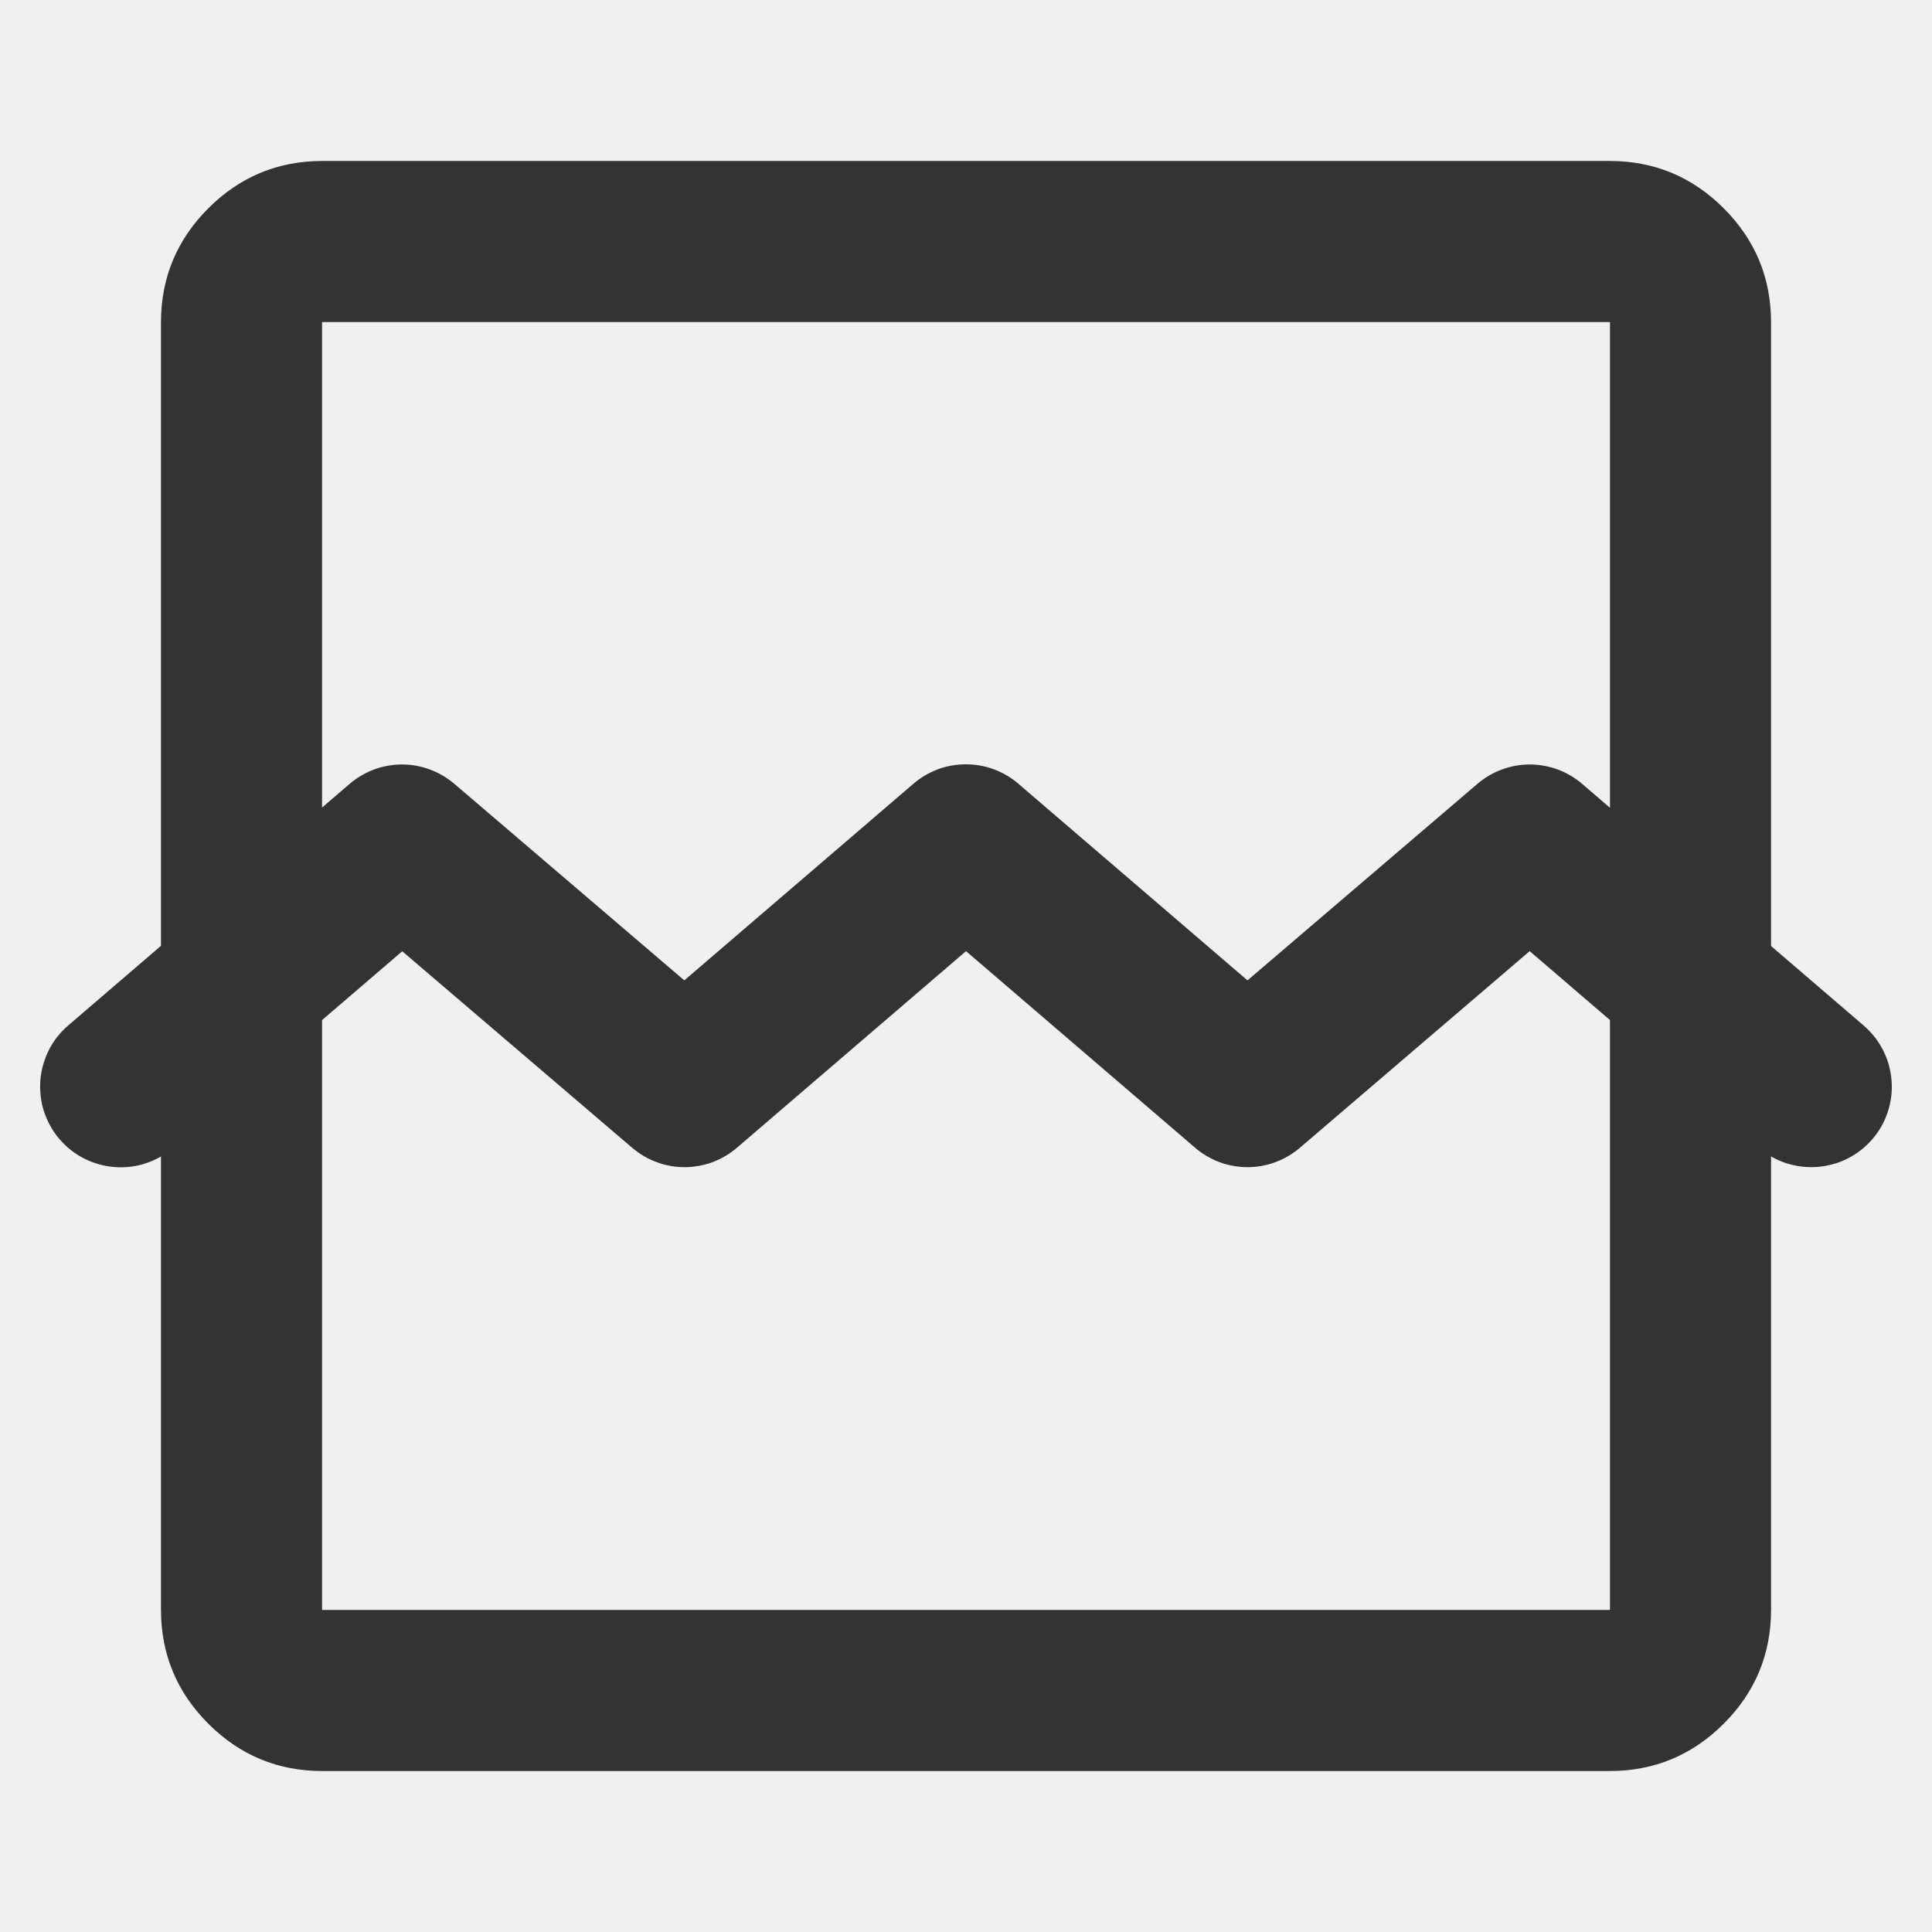
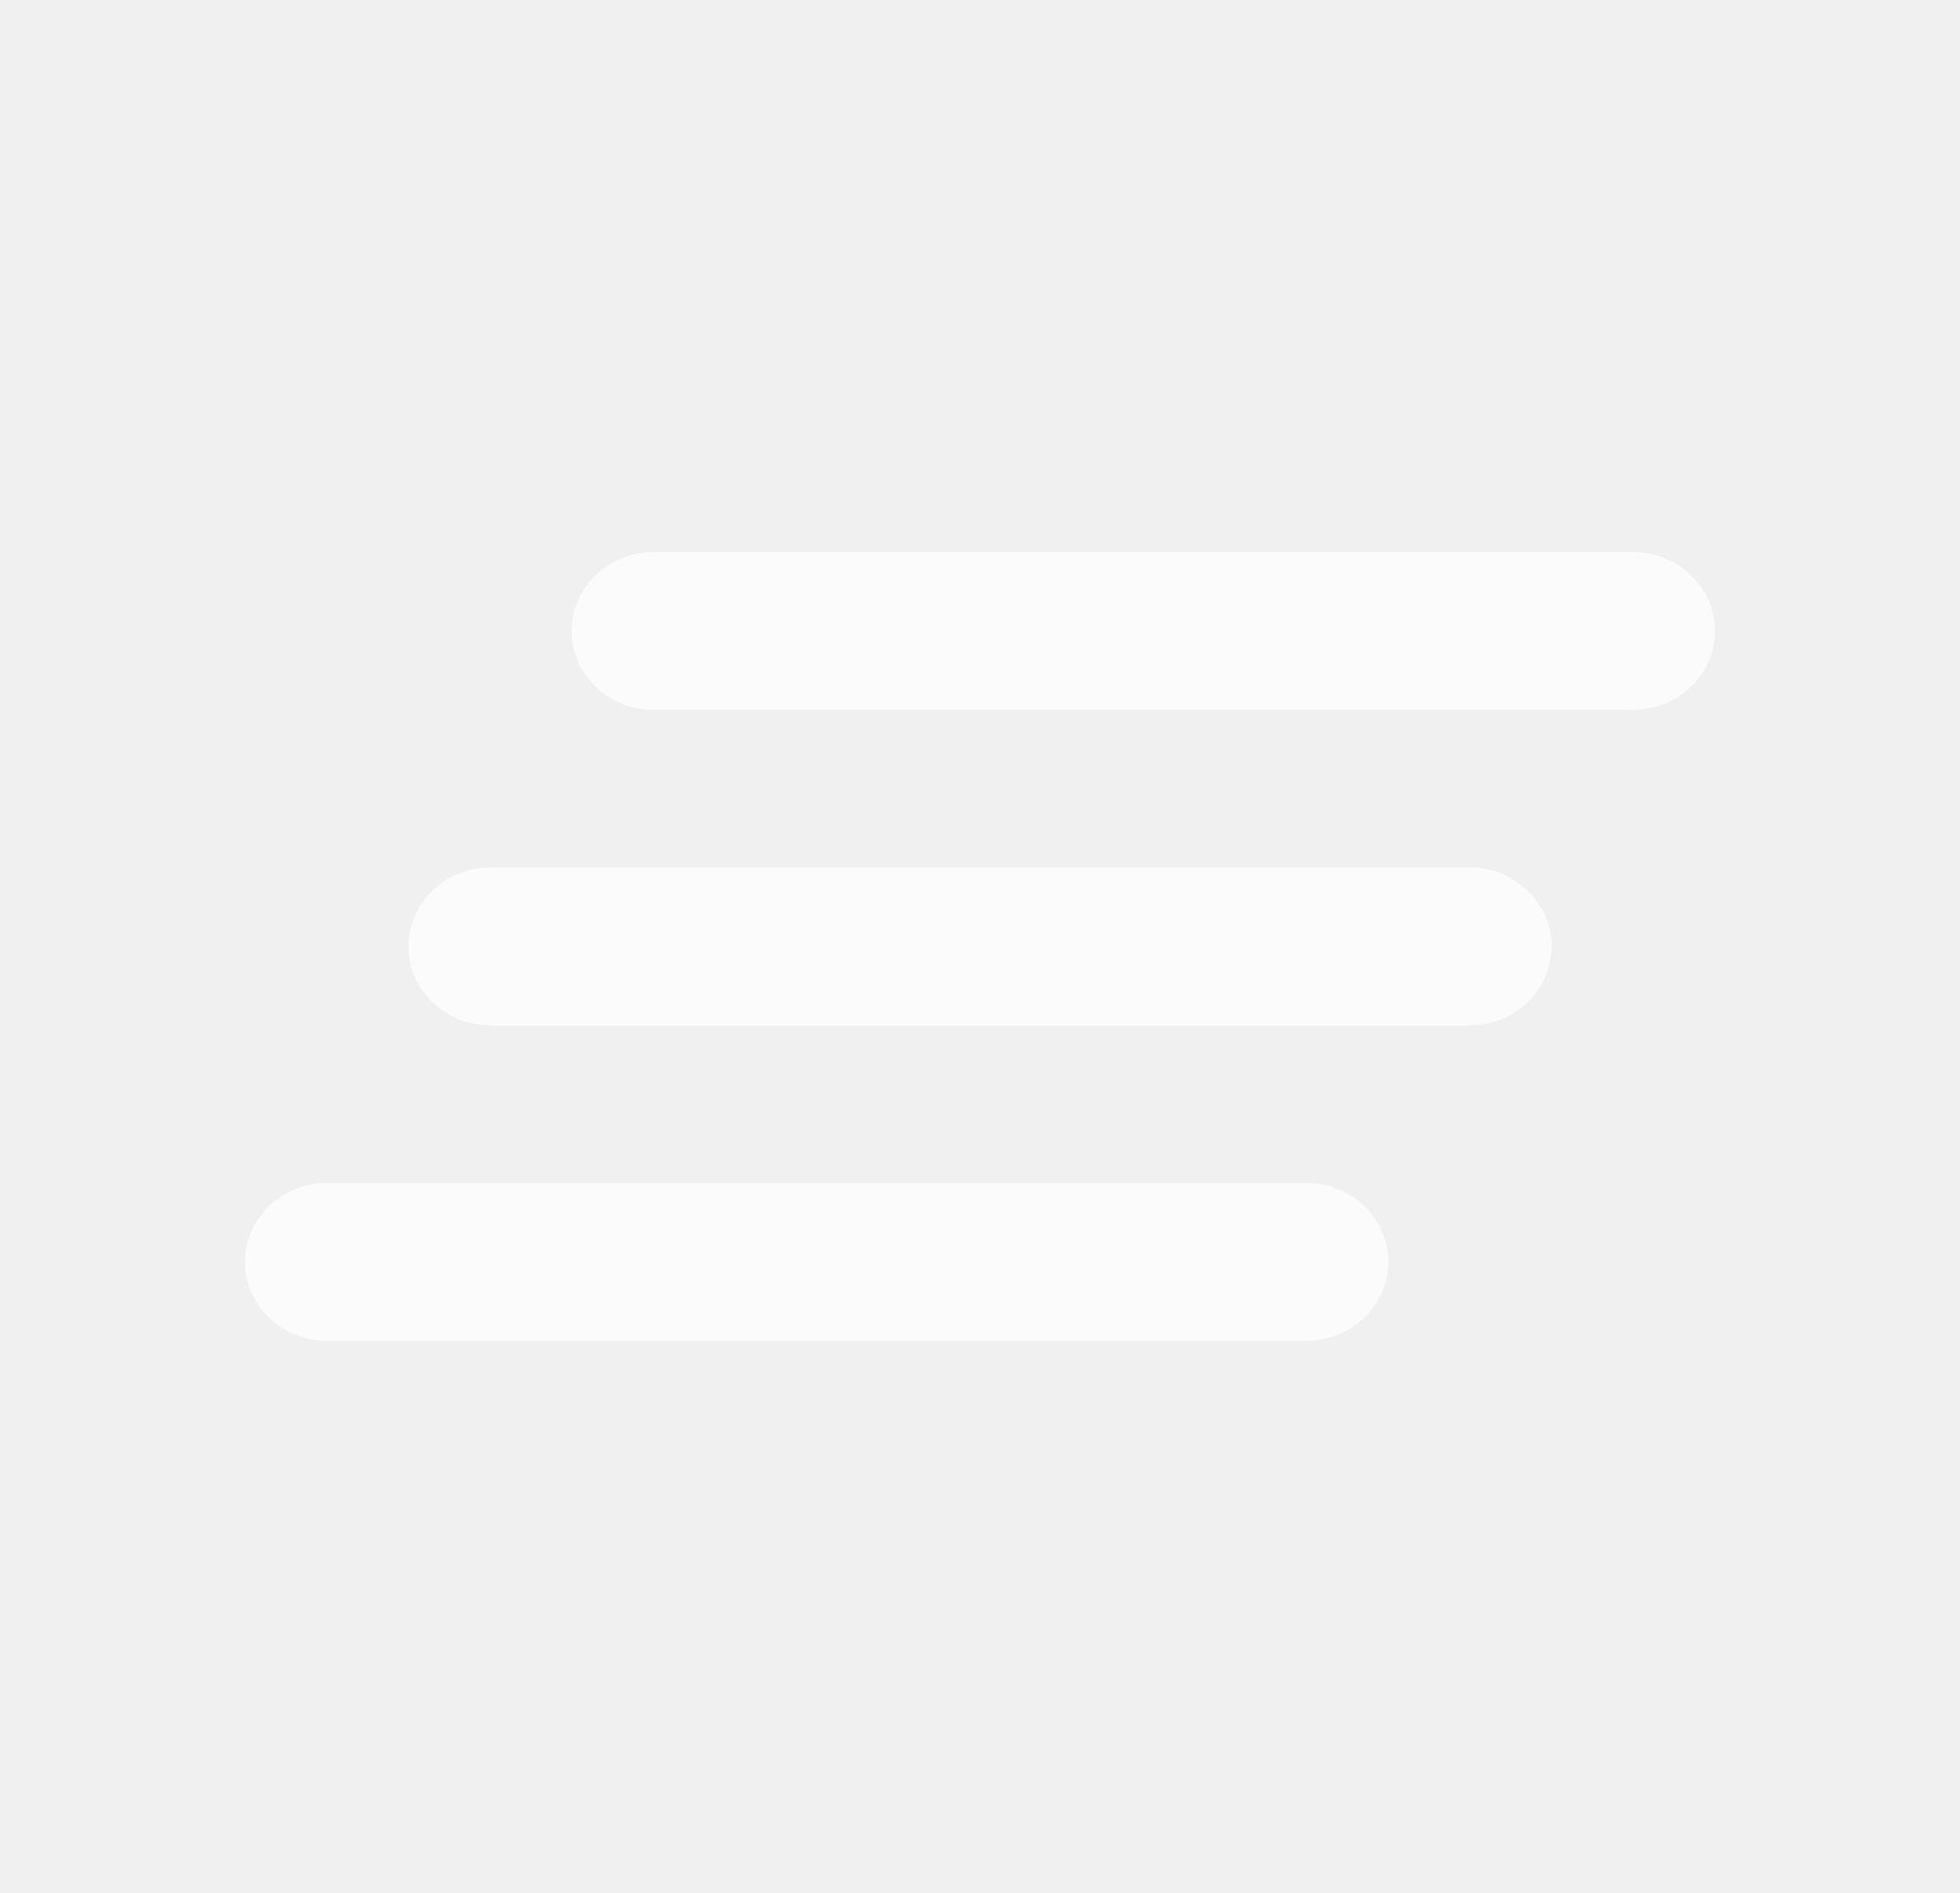
- <svg xmlns="http://www.w3.org/2000/svg" xmlns:xlink="http://www.w3.org/1999/xlink" width="16" height="16" viewBox="0 0 16 16" fill="none">
-   <g opacity="1" transform="translate(0 0)  rotate(0)">
-     <g opacity="1" transform="translate(1.000122 2)  rotate(0)">
-       <path id="路径 1" style="fill:#333333; opacity:1;" d="M13.275,-0.275c0.261,0.261 0.392,0.576 0.392,0.945v10.66c0,0.369 -0.131,0.684 -0.392,0.945c-0.261,0.261 -0.576,0.392 -0.945,0.392h-10.66c-0.369,0 -0.684,-0.131 -0.945,-0.392c-0.261,-0.261 -0.392,-0.576 -0.392,-0.945v-10.66c0,-0.369 0.131,-0.684 0.392,-0.945c0.261,-0.261 0.576,-0.392 0.945,-0.392h10.66c0.369,0 0.684,0.131 0.945,0.392zM1.667,11.33c0,0.002 0.001,0.003 0.003,0.003h10.66c0.002,0 0.003,-0.001 0.003,-0.003v-10.66c0,-0.002 -0.001,-0.003 -0.003,-0.003l-10.66,0c-0.002,0 -0.003,0.001 -0.003,0.003z" />
-       <path id="路径 2" style="fill:#333333; opacity:1;" d="M9.763,7.507c-0.03,0.026 -0.062,0.048 -0.096,0.068c-0.034,0.02 -0.07,0.037 -0.107,0.05c-0.037,0.014 -0.075,0.024 -0.114,0.031c-0.039,0.007 -0.078,0.01 -0.117,0.01c-0.039,-0 -0.079,-0.004 -0.117,-0.011c-0.039,-0.007 -0.077,-0.017 -0.114,-0.031c-0.037,-0.014 -0.072,-0.031 -0.106,-0.051c-0.034,-0.02 -0.066,-0.043 -0.096,-0.069l-1.896,-1.627l-1.896,1.627c-0.03,0.026 -0.062,0.049 -0.096,0.069c-0.034,0.02 -0.069,0.037 -0.106,0.051c-0.037,0.014 -0.075,0.024 -0.114,0.031c-0.039,0.007 -0.078,0.011 -0.117,0.011c-0.039,0 -0.079,-0.003 -0.117,-0.01c-0.039,-0.007 -0.077,-0.017 -0.114,-0.031c-0.037,-0.014 -0.073,-0.03 -0.107,-0.05c-0.034,-0.02 -0.066,-0.043 -0.096,-0.068l-1.906,-1.629l-1.897,1.628c-0.067,0.058 -0.143,0.1 -0.227,0.128c-0.084,0.028 -0.17,0.038 -0.258,0.031c-0.088,-0.007 -0.172,-0.03 -0.251,-0.07c-0.079,-0.04 -0.147,-0.093 -0.205,-0.161c-0.029,-0.033 -0.054,-0.069 -0.075,-0.107c-0.021,-0.038 -0.039,-0.078 -0.053,-0.12c-0.014,-0.042 -0.023,-0.084 -0.028,-0.128c-0.005,-0.043 -0.006,-0.087 -0.003,-0.131c0.003,-0.044 0.011,-0.087 0.023,-0.129c0.012,-0.042 0.028,-0.083 0.047,-0.122c0.02,-0.039 0.043,-0.076 0.07,-0.11c0.027,-0.034 0.057,-0.066 0.09,-0.094l2.33,-2c0.03,-0.026 0.062,-0.049 0.096,-0.069c0.034,-0.02 0.069,-0.037 0.106,-0.051c0.037,-0.014 0.075,-0.024 0.114,-0.031c0.039,-0.007 0.078,-0.011 0.117,-0.011c0.039,-0 0.079,0.003 0.117,0.01c0.039,0.007 0.077,0.017 0.114,0.031c0.037,0.014 0.073,0.03 0.107,0.05c0.034,0.02 0.066,0.043 0.096,0.068l1.906,1.629l1.897,-1.628c0.03,-0.026 0.062,-0.049 0.096,-0.069c0.034,-0.02 0.07,-0.037 0.107,-0.051c0.037,-0.014 0.075,-0.024 0.114,-0.031c0.039,-0.007 0.078,-0.01 0.118,-0.01c0.04,0 0.079,0.003 0.118,0.01c0.039,0.007 0.077,0.017 0.114,0.031c0.037,0.014 0.073,0.031 0.107,0.051c0.034,0.02 0.066,0.043 0.096,0.069l1.897,1.628l1.906,-1.629c0.03,-0.026 0.062,-0.048 0.096,-0.068c0.034,-0.02 0.07,-0.037 0.107,-0.05c0.037,-0.014 0.075,-0.024 0.114,-0.031c0.039,-0.007 0.078,-0.01 0.117,-0.01c0.039,0 0.079,0.004 0.117,0.011c0.039,0.007 0.077,0.017 0.114,0.031c0.037,0.014 0.072,0.031 0.106,0.051c0.034,0.02 0.066,0.043 0.096,0.069l2.33,2c0.067,0.058 0.121,0.126 0.161,0.205c0.04,0.079 0.063,0.162 0.07,0.251c0.007,0.088 -0.004,0.174 -0.031,0.258c-0.027,0.084 -0.07,0.16 -0.128,0.227c-0.029,0.033 -0.06,0.063 -0.094,0.09c-0.034,0.027 -0.071,0.05 -0.11,0.07c-0.039,0.02 -0.08,0.036 -0.122,0.047c-0.042,0.012 -0.085,0.019 -0.129,0.023c-0.044,0.003 -0.087,0.002 -0.131,-0.003c-0.043,-0.005 -0.086,-0.015 -0.128,-0.028c-0.042,-0.014 -0.081,-0.031 -0.12,-0.053c-0.038,-0.021 -0.074,-0.046 -0.107,-0.075l-1.897,-1.628z" />
-     </g>
-     <g opacity="1" transform="translate(0 0)  rotate(0)">
-       <mask id="bg-mask-0" fill="white">
-         <use xlink:href="#path_0" />
-       </mask>
-       <g mask="url(#bg-mask-0)" />
-     </g>
+ <svg xmlns="http://www.w3.org/2000/svg" width="29" height="28" viewBox="0 0 29 28" fill="none">
+   <g id="clear-all 1" opacity="0.7" clip-path="url(#clip0_25_3785)">
+     <path id="Vector" d="M7.25 15.167H21.75C22.415 15.167 22.958 14.642 22.958 14C22.958 13.358 22.415 12.833 21.75 12.833H7.25C6.585 12.833 6.042 13.358 6.042 14C6.042 14.642 6.585 15.167 7.25 15.167ZM4.833 19.833H19.333C19.998 19.833 20.542 19.308 20.542 18.667C20.542 18.025 19.998 17.5 19.333 17.5H4.833C4.169 17.5 3.625 18.025 3.625 18.667C3.625 19.308 4.169 19.833 4.833 19.833ZM8.458 9.333C8.458 9.975 9.002 10.5 9.667 10.5H24.167C24.831 10.5 25.375 9.975 25.375 9.333C25.375 8.692 24.831 8.167 24.167 8.167H9.667C9.002 8.167 8.458 8.692 8.458 9.333Z" fill="white" />
  </g>
  <defs>
-     <rect id="path_0" x="0" y="0" width="16" height="16" />
+     <clipPath id="clip0_25_3785">
+       <rect width="29" height="28" fill="white" />
+     </clipPath>
  </defs>
</svg>
